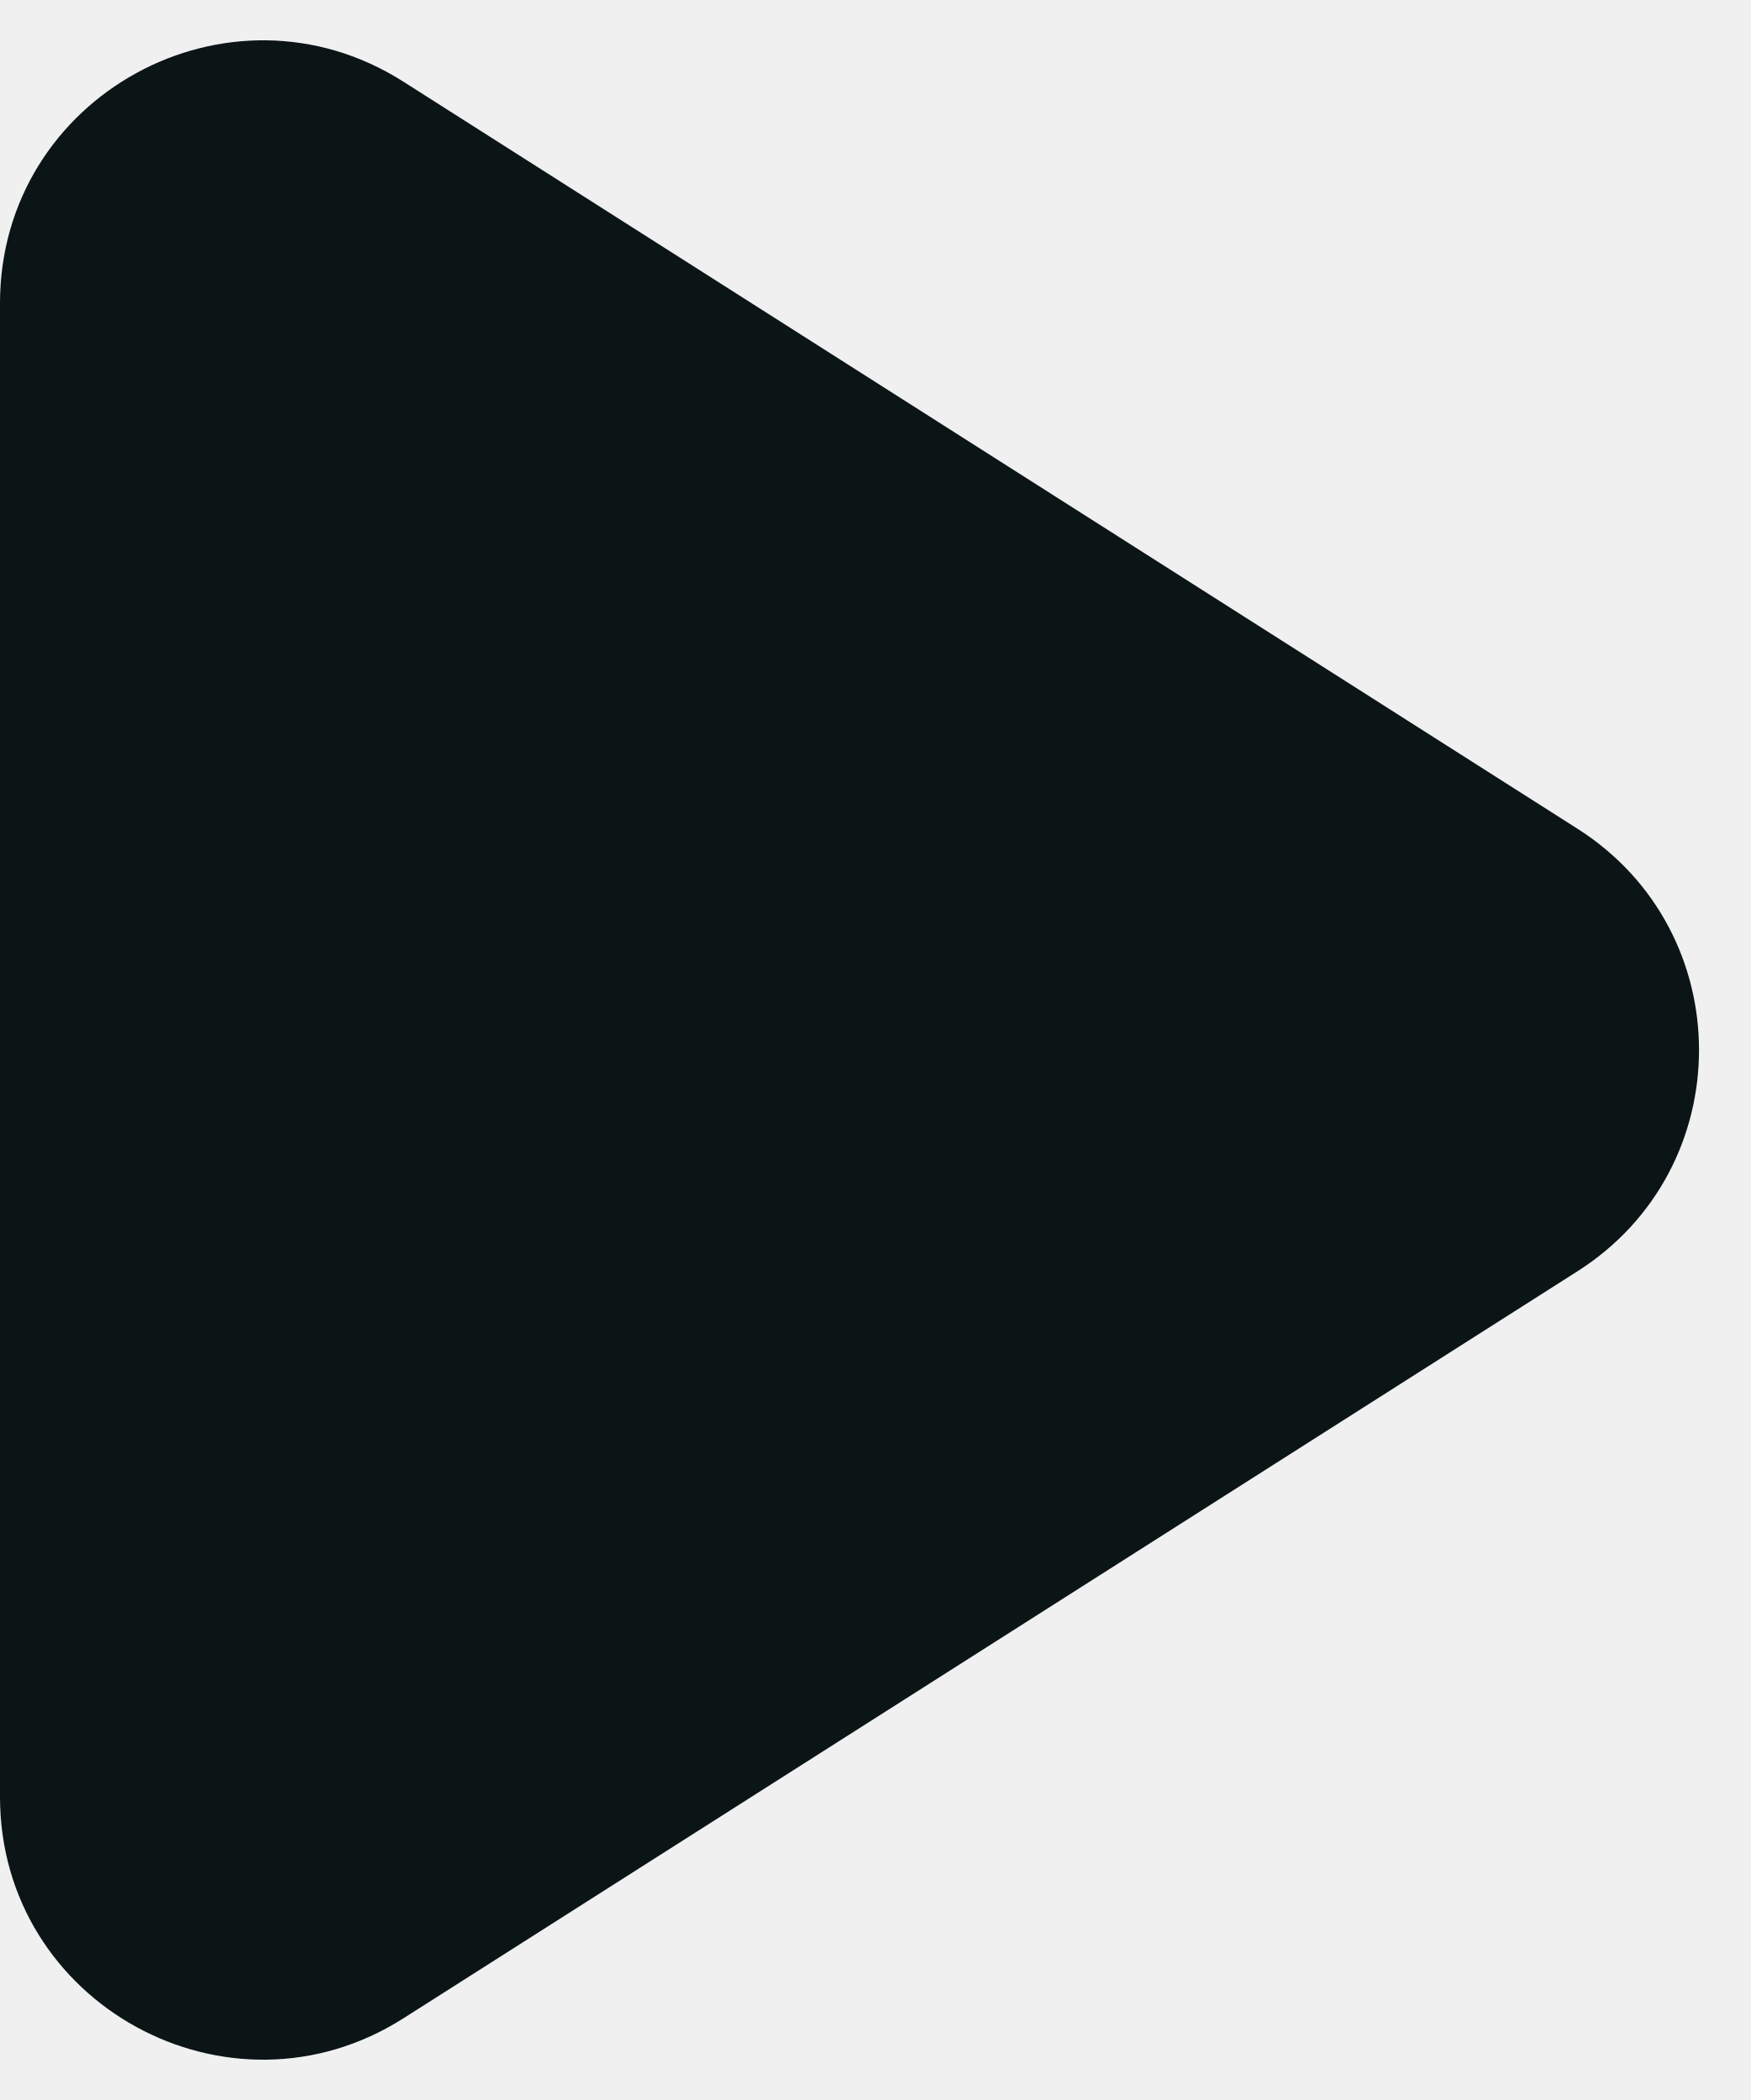
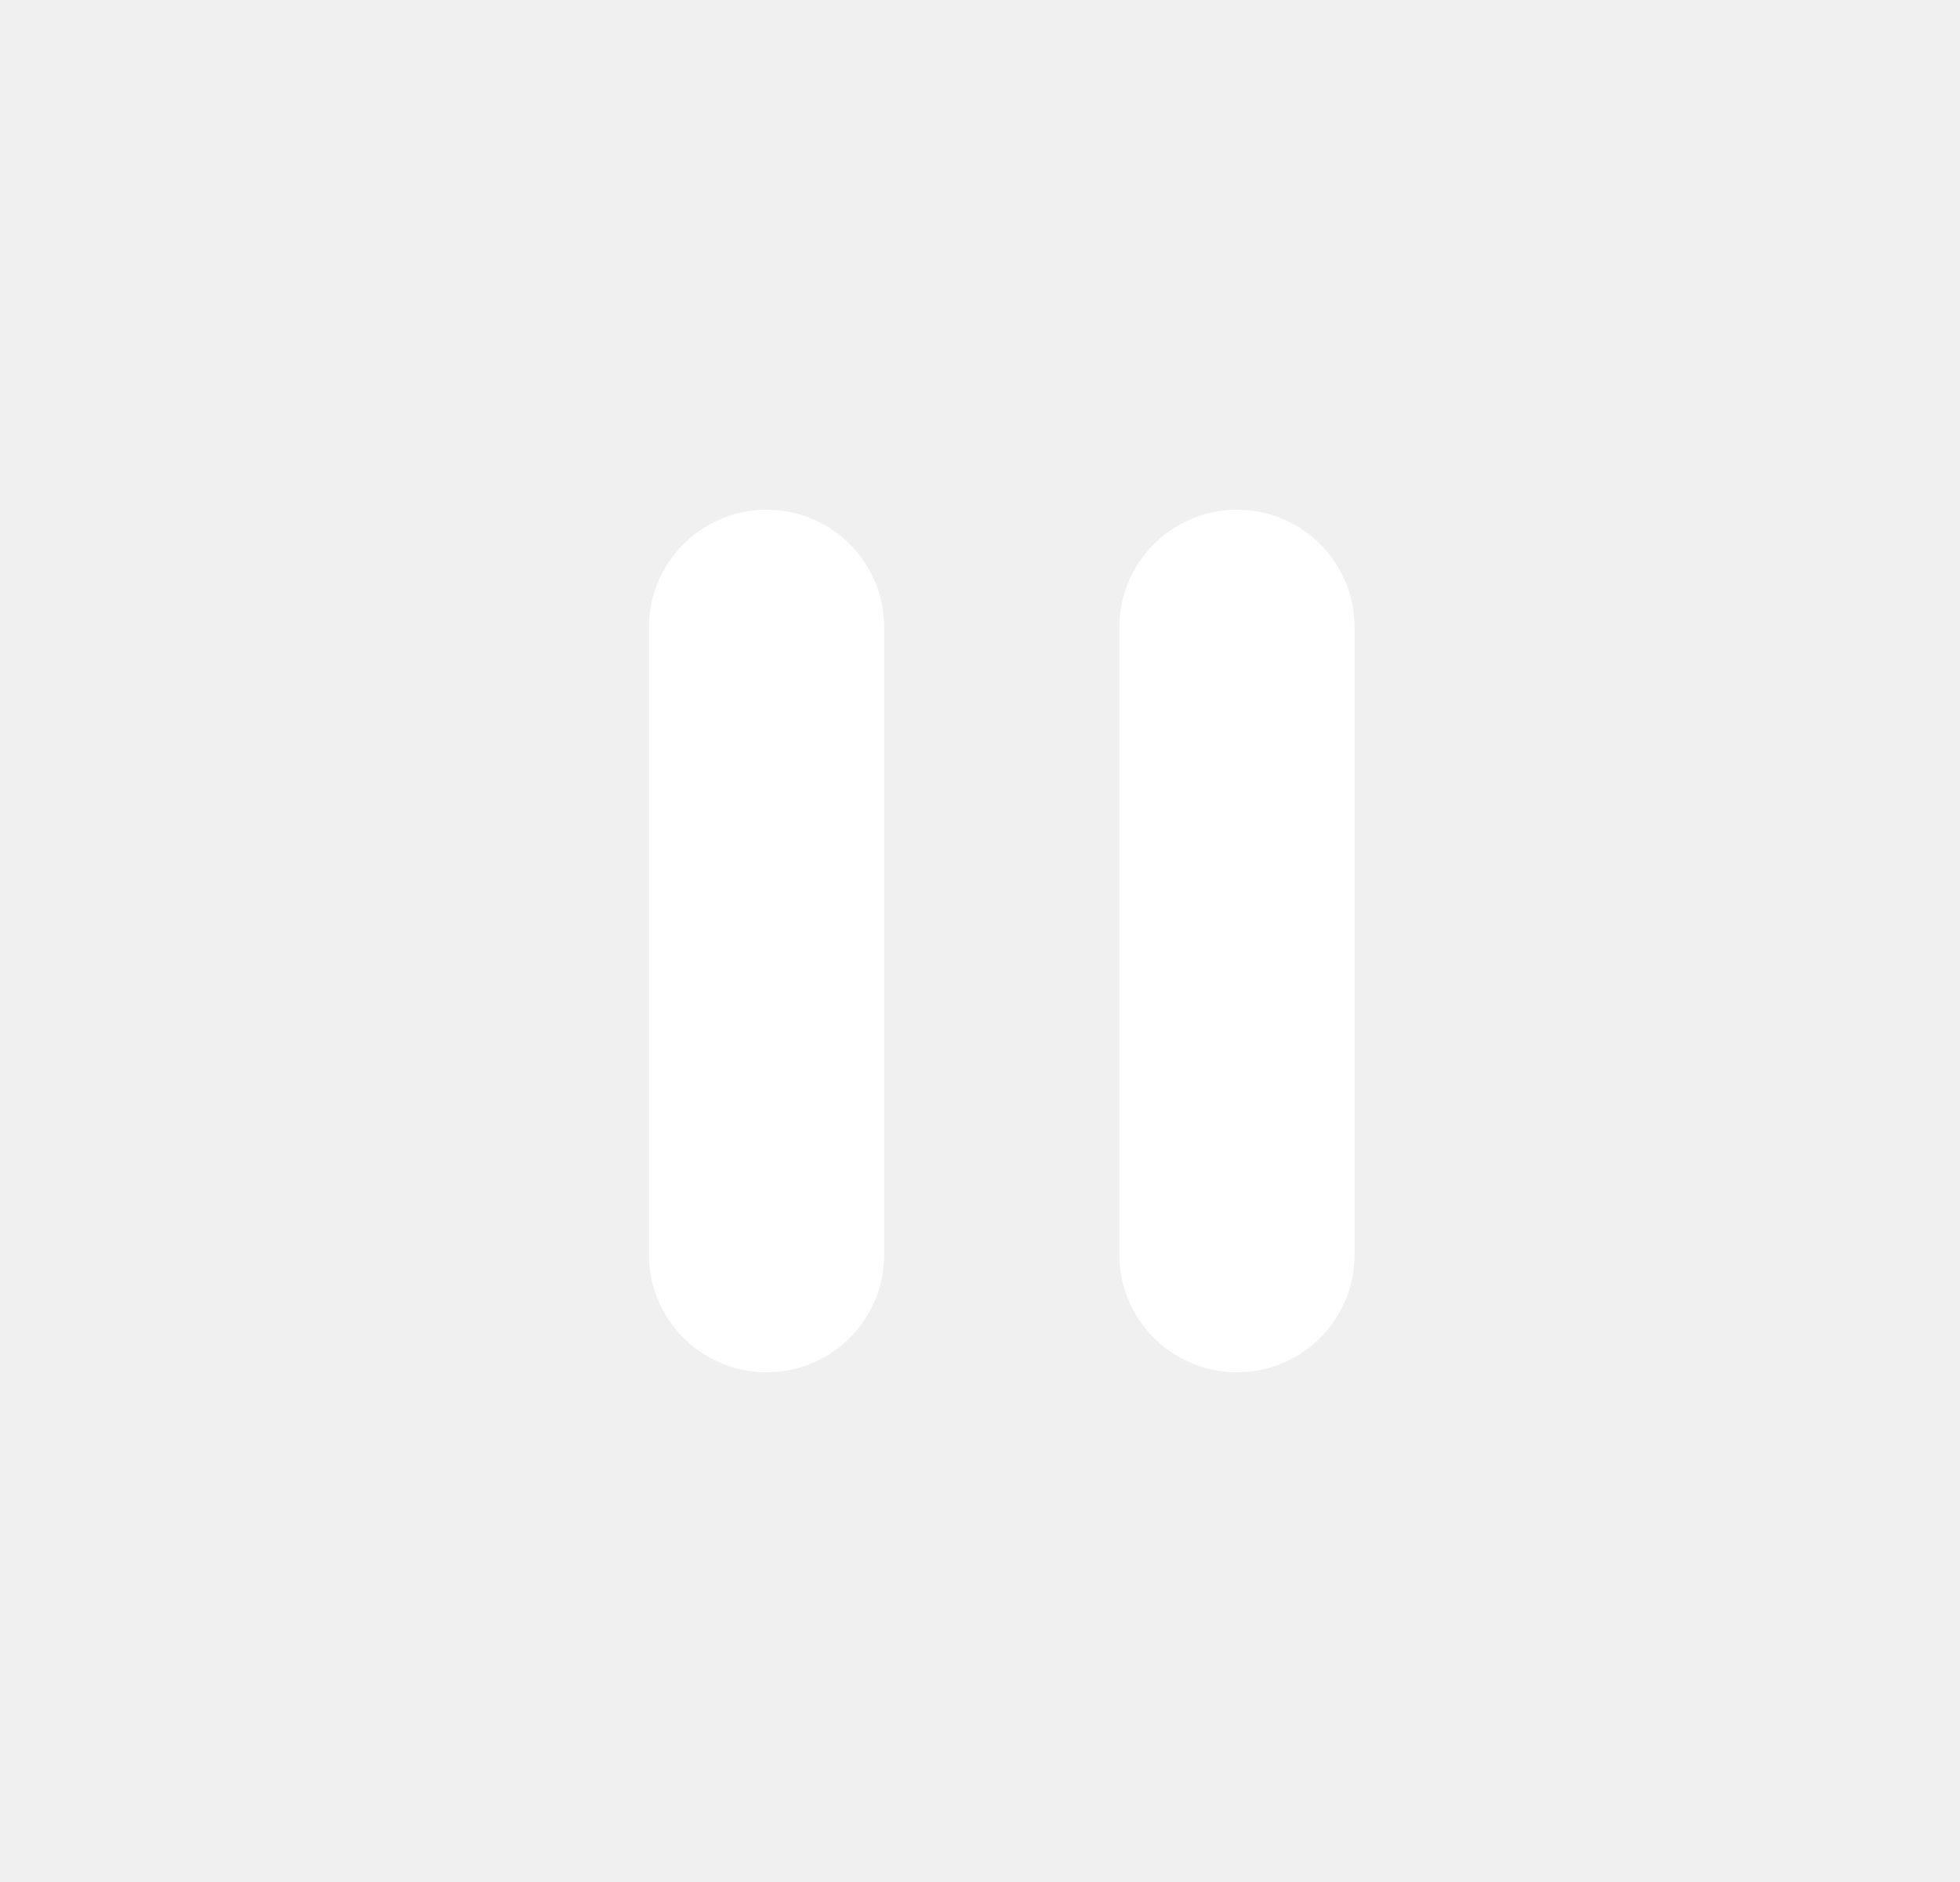
- <svg xmlns="http://www.w3.org/2000/svg" width="10" height="12" viewBox="0 0 10 12" fill="none">
-   <path d="M0 10.268C0 11.451 1.307 12.168 2.305 11.533L9.011 7.265C9.938 6.676 9.938 5.324 9.011 4.735L2.305 0.467C1.307 -0.168 0 0.549 0 1.733V10.268Z" fill="#0C1516" />
+ <svg xmlns="http://www.w3.org/2000/svg" width="25" height="24" viewBox="0 0 25 24" fill="none">
+   <path d="M9.778 8V16" stroke="white" stroke-width="3" stroke-linecap="round" />
+   <path d="M15.778 8V16" stroke="white" stroke-width="3" stroke-linecap="round" />
</svg>
